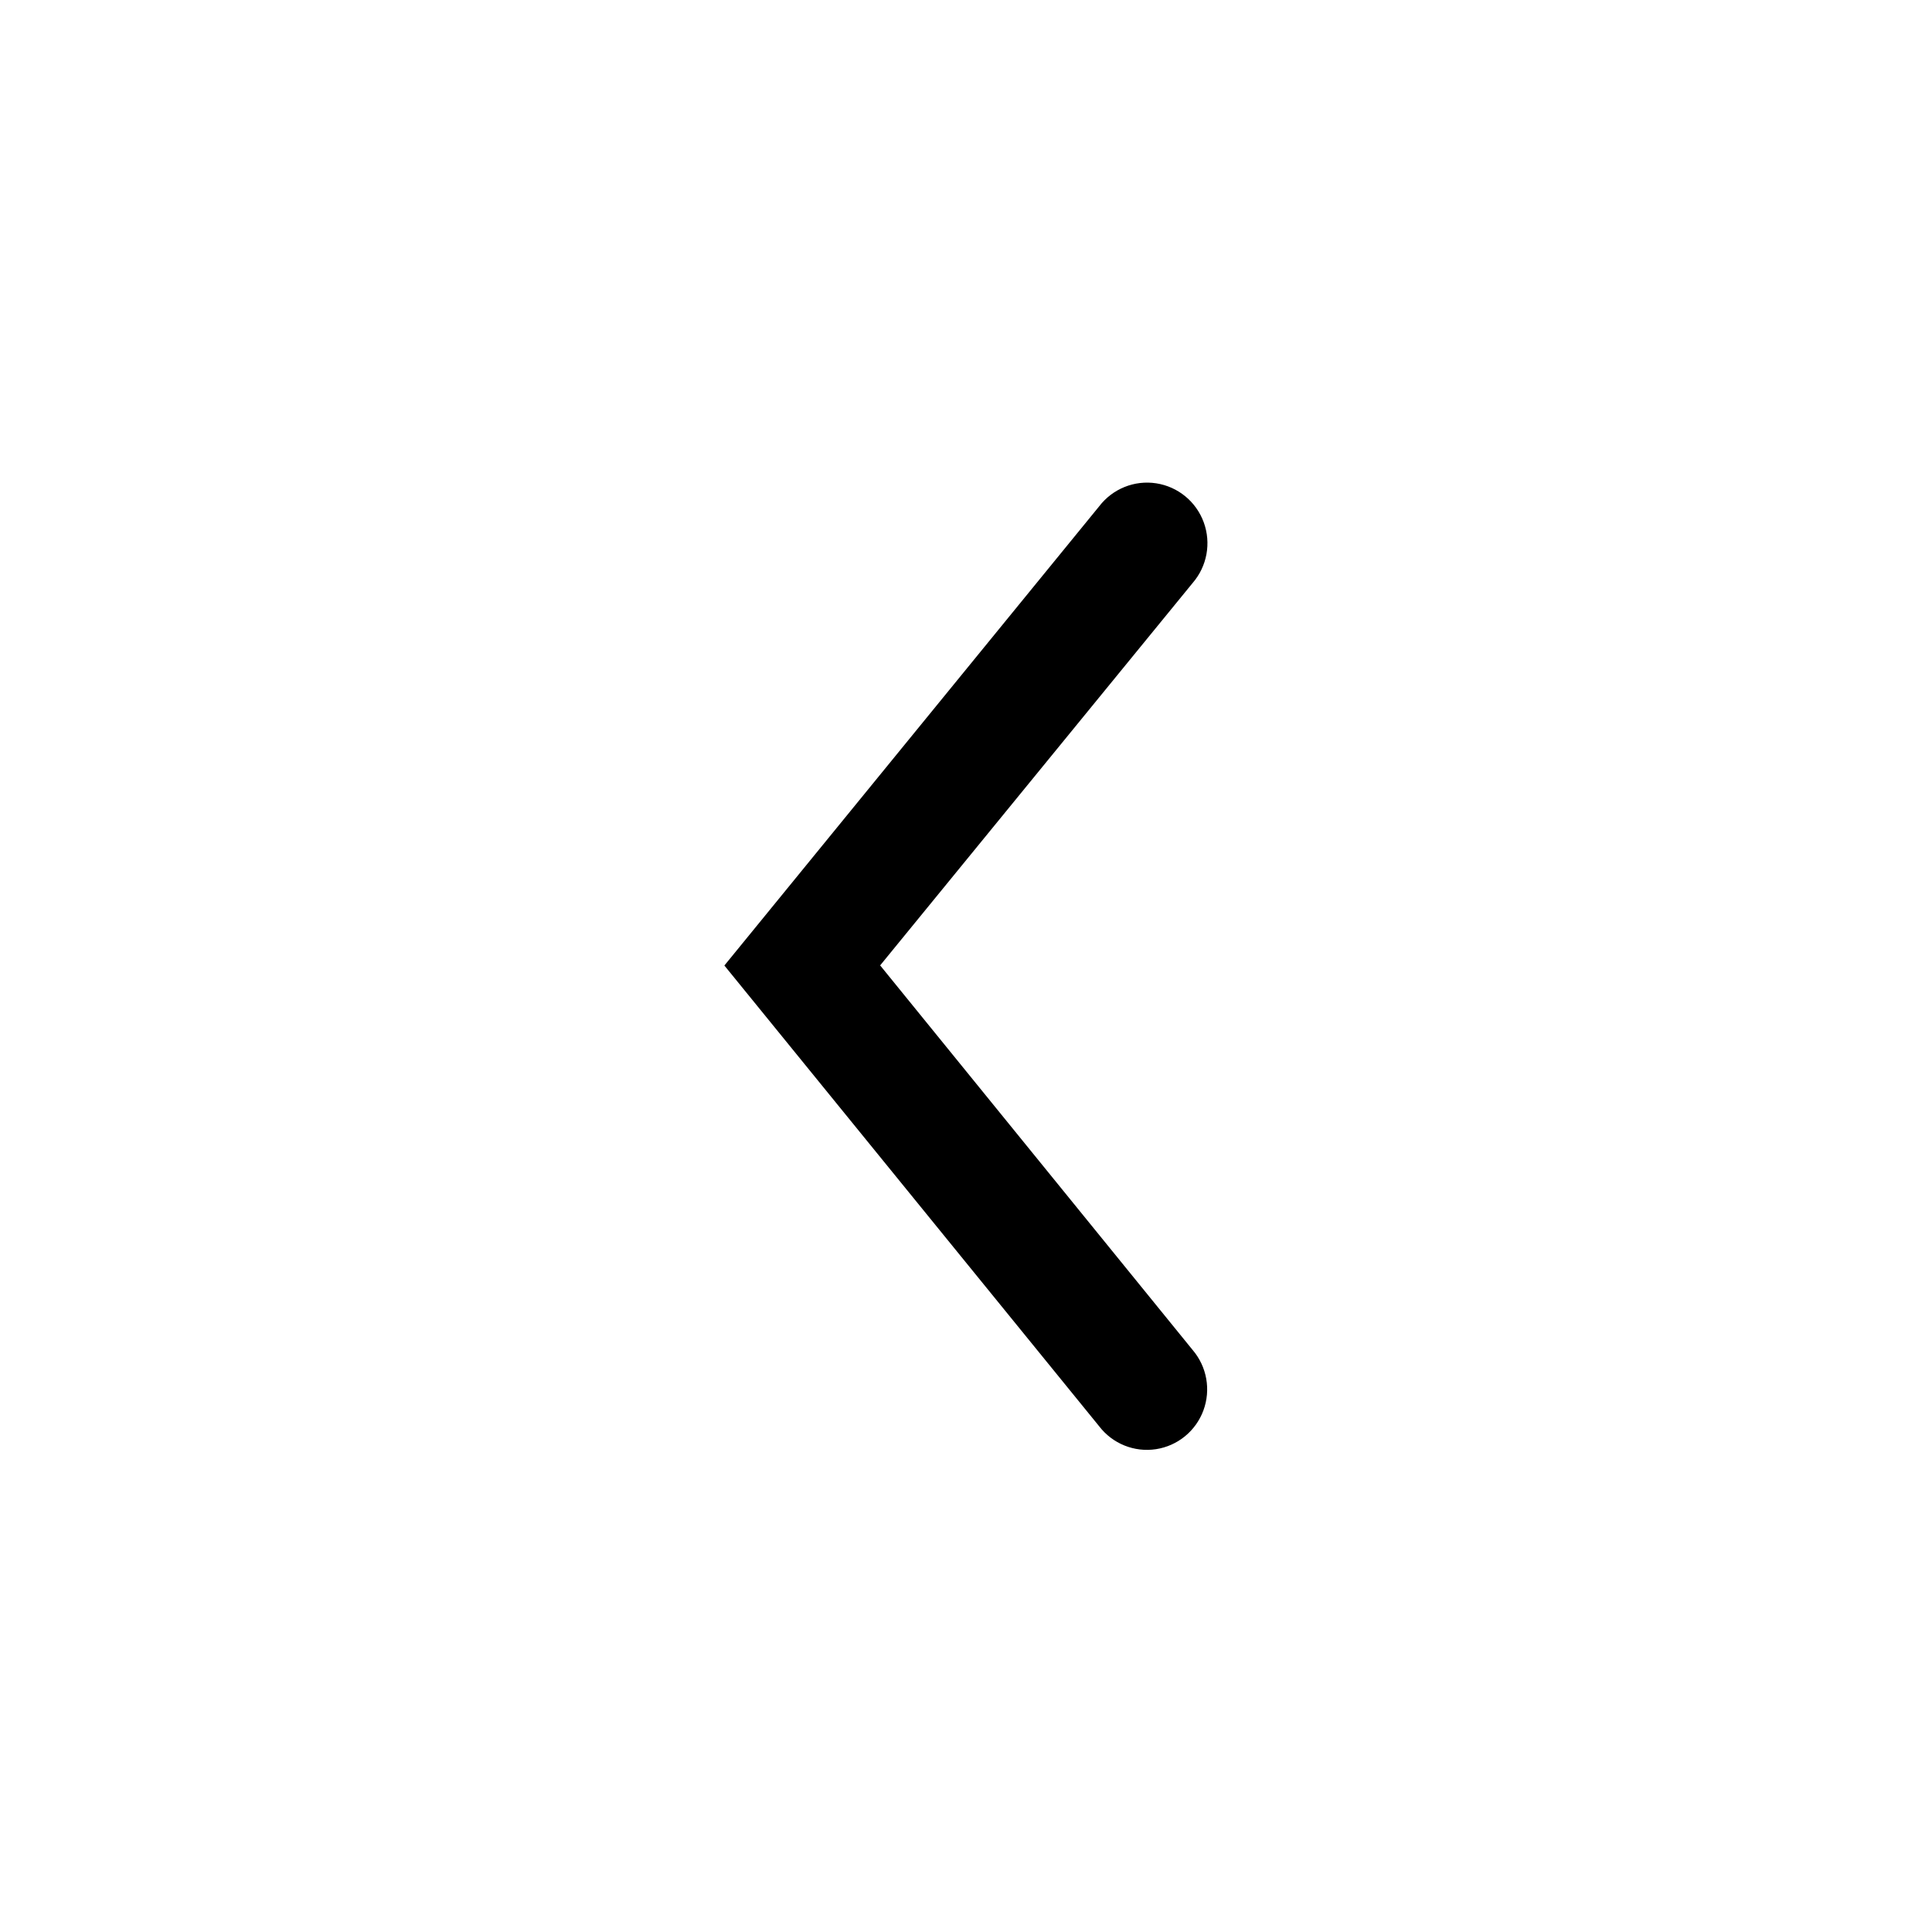
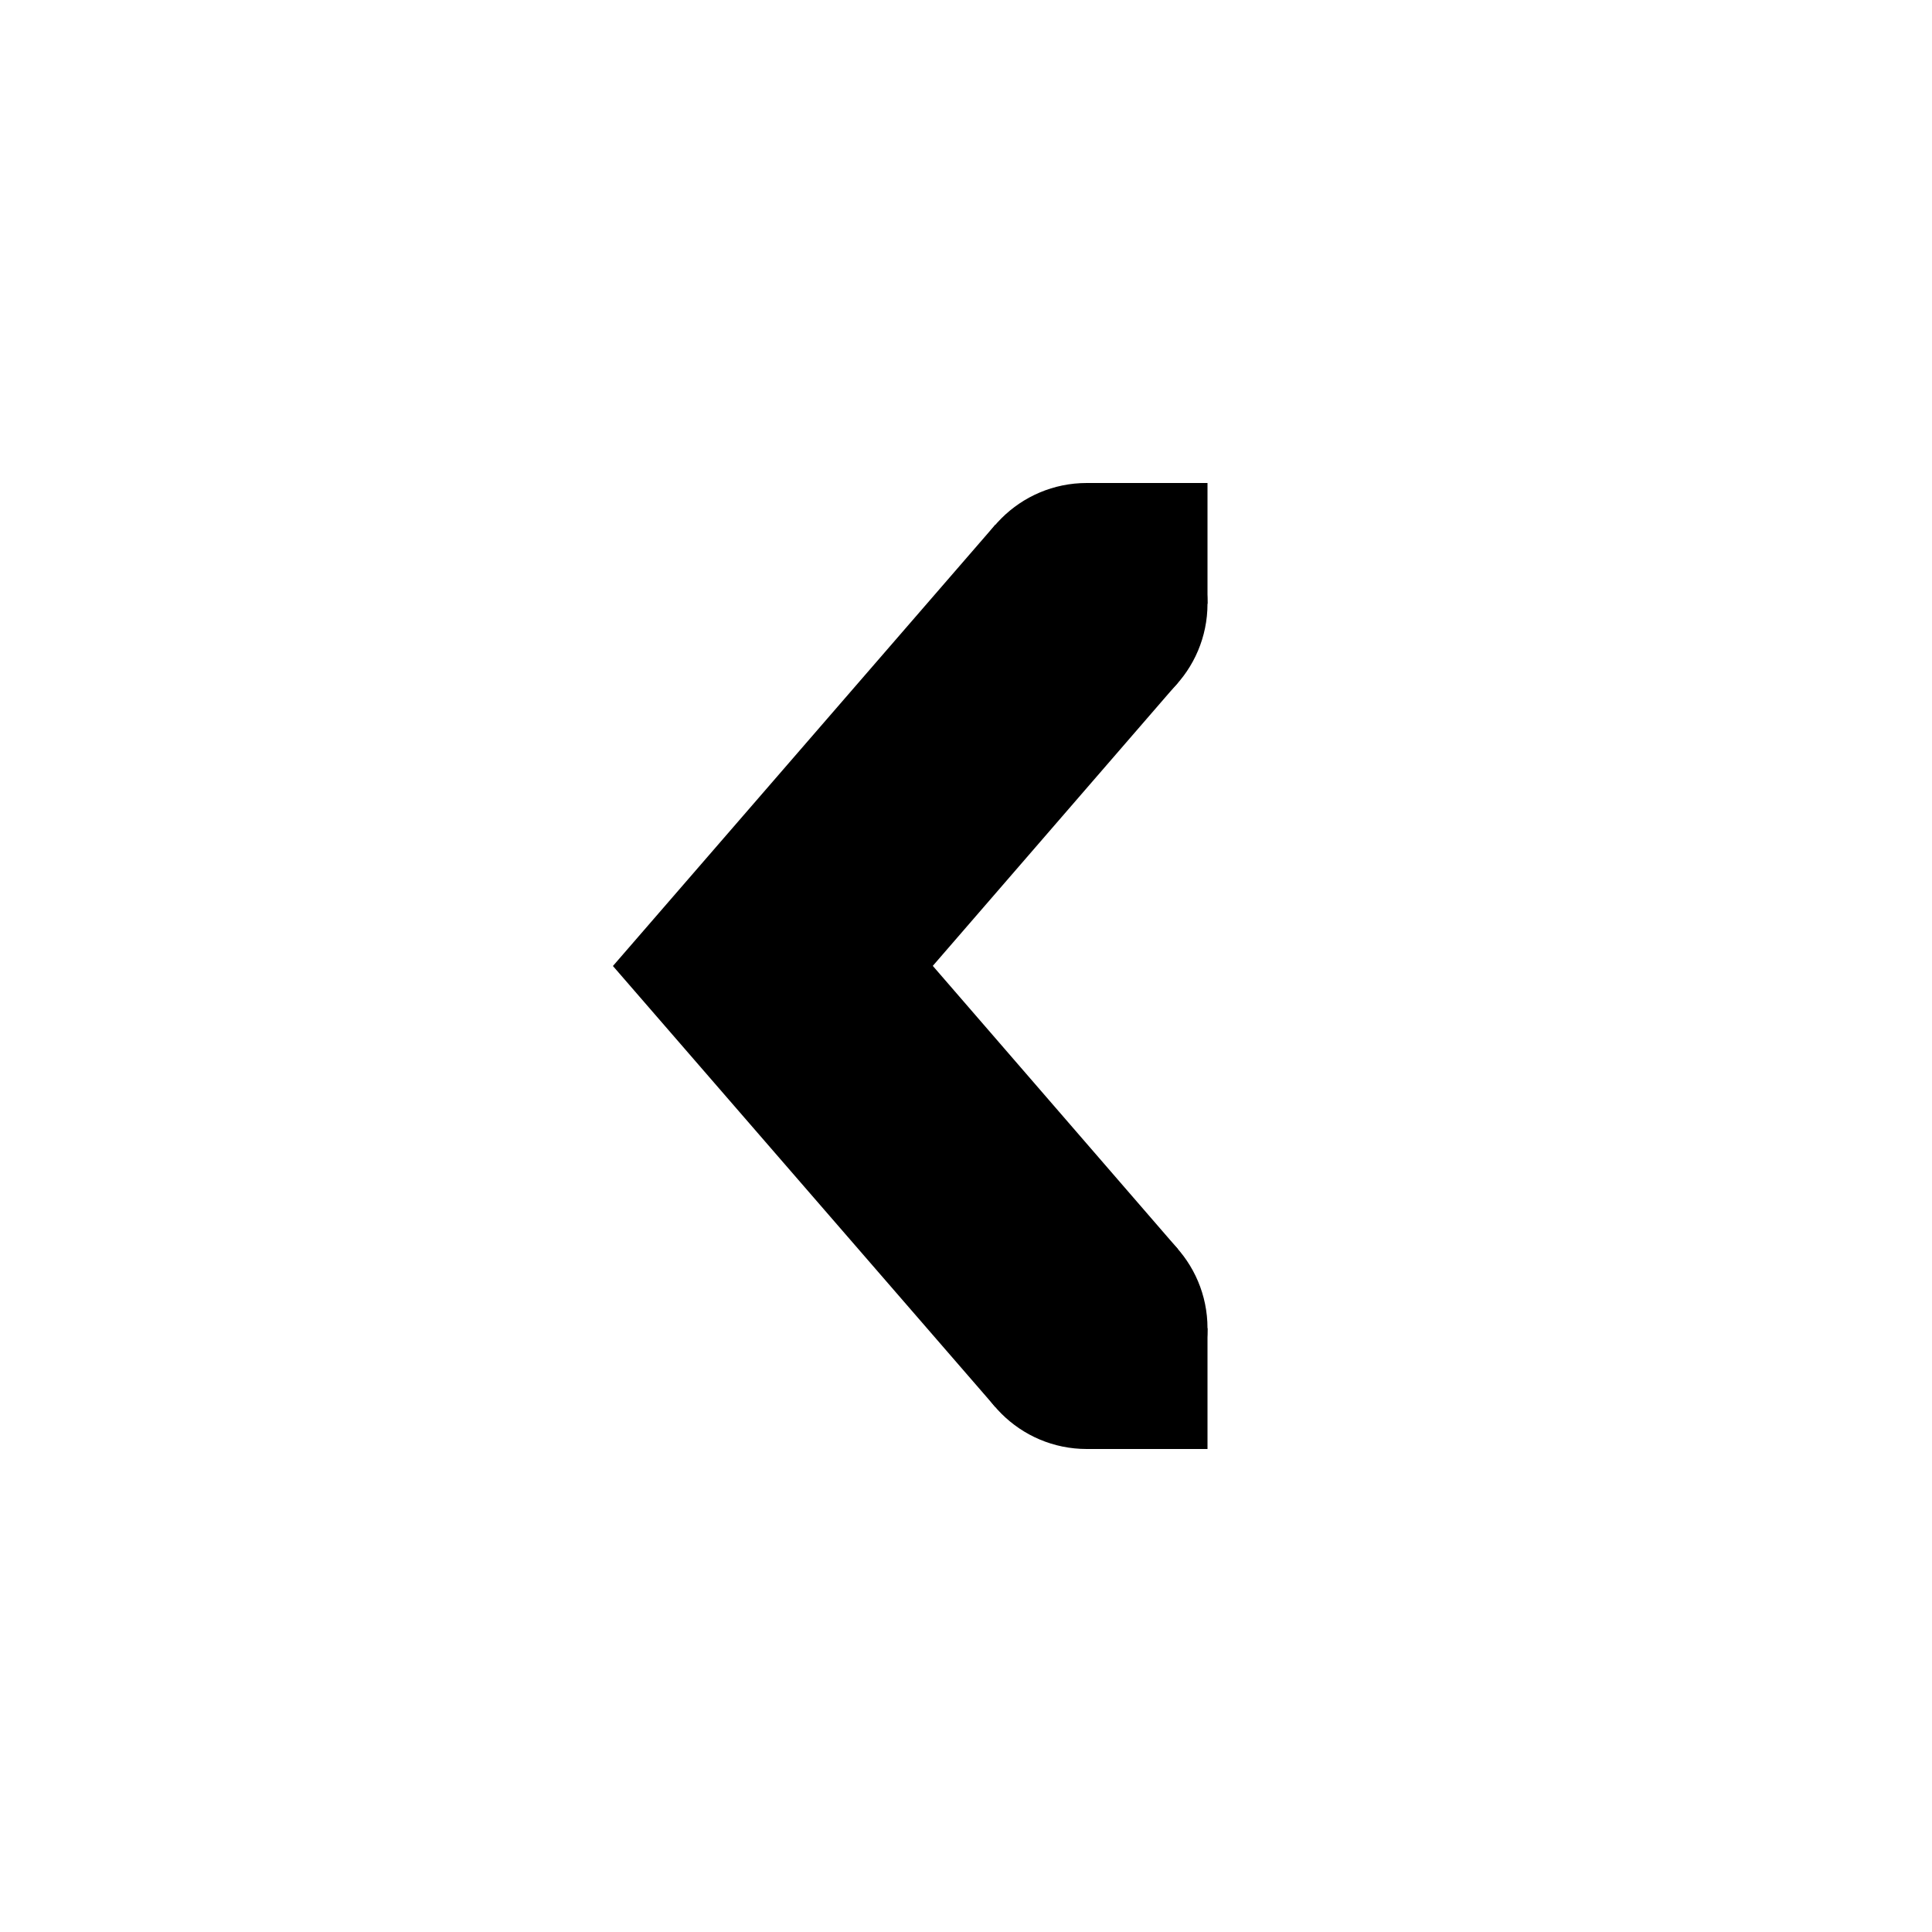
<svg xmlns="http://www.w3.org/2000/svg" id="svg8" version="1.1" viewBox="0 0 16 16" height="16" width="16">
  <defs id="defs2" />
  <g transform="translate(-9.999999,-475.625)" id="layer1">
    <g id="pan-end-symbolic-rtl" transform="rotate(-90,10,491.625)">
-       <path id="path5197" d="m 18.004,497.624 -3.816,3.104 a 0.501,0.499 0 1 0 0.632,0.774 l 3.185,-2.588 3.167,2.588 a 0.502,0.5 0 1 0 0.635,-0.774 z" style="color:#000000;font-style:normal;font-variant:normal;font-weight:normal;font-stretch:normal;font-size:medium;line-height:normal;font-family:sans-serif;font-variant-ligatures:normal;font-variant-position:normal;font-variant-caps:normal;font-variant-numeric:normal;font-variant-alternates:normal;font-feature-settings:normal;text-indent:0;text-align:start;text-decoration:none;text-decoration-line:none;text-decoration-style:solid;text-decoration-color:#000000;letter-spacing:normal;word-spacing:normal;text-transform:none;writing-mode:lr-tb;direction:ltr;text-orientation:mixed;dominant-baseline:auto;baseline-shift:baseline;text-anchor:start;white-space:normal;shape-padding:0;clip-rule:nonzero;display:inline;overflow:visible;visibility:visible;opacity:1;isolation:auto;mix-blend-mode:normal;color-interpolation:sRGB;color-interpolation-filters:linearRGB;solid-color:#000000;solid-opacity:1;vector-effect:none;fill:#000000;fill-opacity:1;fill-rule:nonzero;stroke:none;stroke-width:1px;stroke-linecap:round;stroke-linejoin:miter;stroke-miterlimit:4;stroke-dasharray:none;stroke-dashoffset:0;stroke-opacity:1;color-rendering:auto;image-rendering:auto;shape-rendering:auto;text-rendering:auto;enable-background:accumulate" />
+       <path style="color:#000000;font-style:normal;font-variant:normal;font-weight:normal;font-stretch:normal;font-size:medium;line-height:normal;font-family:sans-serif;font-variant-ligatures:normal;font-variant-position:normal;font-variant-caps:normal;font-variant-numeric:normal;font-variant-alternates:normal;font-feature-settings:normal;text-indent:0;text-align:start;text-decoration:none;text-decoration-line:none;text-decoration-style:solid;text-decoration-color:#000000;letter-spacing:normal;word-spacing:normal;text-transform:none;writing-mode:lr-tb;direction:ltr;text-orientation:mixed;dominant-baseline:auto;baseline-shift:baseline;text-anchor:start;white-space:normal;shape-padding:0;clip-rule:nonzero;display:inline;overflow:visible;visibility:visible;opacity:1;isolation:auto;mix-blend-mode:normal;color-interpolation:sRGB;color-interpolation-filters:linearRGB;solid-color:#000000;solid-opacity:1;vector-effect:none;fill:#000000;fill-opacity:1;fill-rule:nonzero;stroke:none;stroke-width:2;stroke-linecap:butt;stroke-linejoin:miter;stroke-miterlimit:4;stroke-dasharray:none;stroke-dashoffset:0;stroke-opacity:1;color-rendering:auto;image-rendering:auto;shape-rendering:auto;text-rendering:auto;enable-background:accumulate" d="m 18,496.701 -3.654,3.168 1.309,1.512 2.346,-2.031 2.346,2.031 1.309,-1.512 z" id="path2420" />
+       <path style="opacity:1;fill:#000000;fill-opacity:1;stroke:none;stroke-width:2;stroke-linecap:round;stroke-linejoin:round;stroke-miterlimit:4;stroke-dasharray:none;stroke-opacity:1" d="m 14,500.625 h 1 v 1 h -1 z" id="path2422" />
+       <path style="opacity:1;fill:#000000;fill-opacity:1;stroke:none;stroke-width:2;stroke-linecap:round;stroke-linejoin:round;stroke-miterlimit:4;stroke-dasharray:none;stroke-opacity:1" d="m 21,500.625 h 1 v 1 h -1 z" id="path2424" />
+       <path style="opacity:1;fill:#000000;fill-opacity:1;stroke:none;stroke-width:2;stroke-linecap:round;stroke-linejoin:round;stroke-miterlimit:4;stroke-dasharray:none;stroke-opacity:1" d="m 16,500.625 a 1,1 0 0 1 -1,1 1,1 0 0 1 -1,-1 1,1 0 0 1 1,-1 1,1 0 0 1 1,1 z" id="path2426" />
+       <path id="path2428" d="m 22,500.625 a 1,1 0 0 1 -1,1 1,1 0 0 1 -1,-1 1,1 0 0 1 1,-1 1,1 0 0 1 1,1 z" style="opacity:1;fill:#000000;fill-opacity:1;stroke:none;stroke-width:2;stroke-linecap:round;stroke-linejoin:round;stroke-miterlimit:4;stroke-dasharray:none;stroke-opacity:1" />
    </g>
  </g>
</svg>
